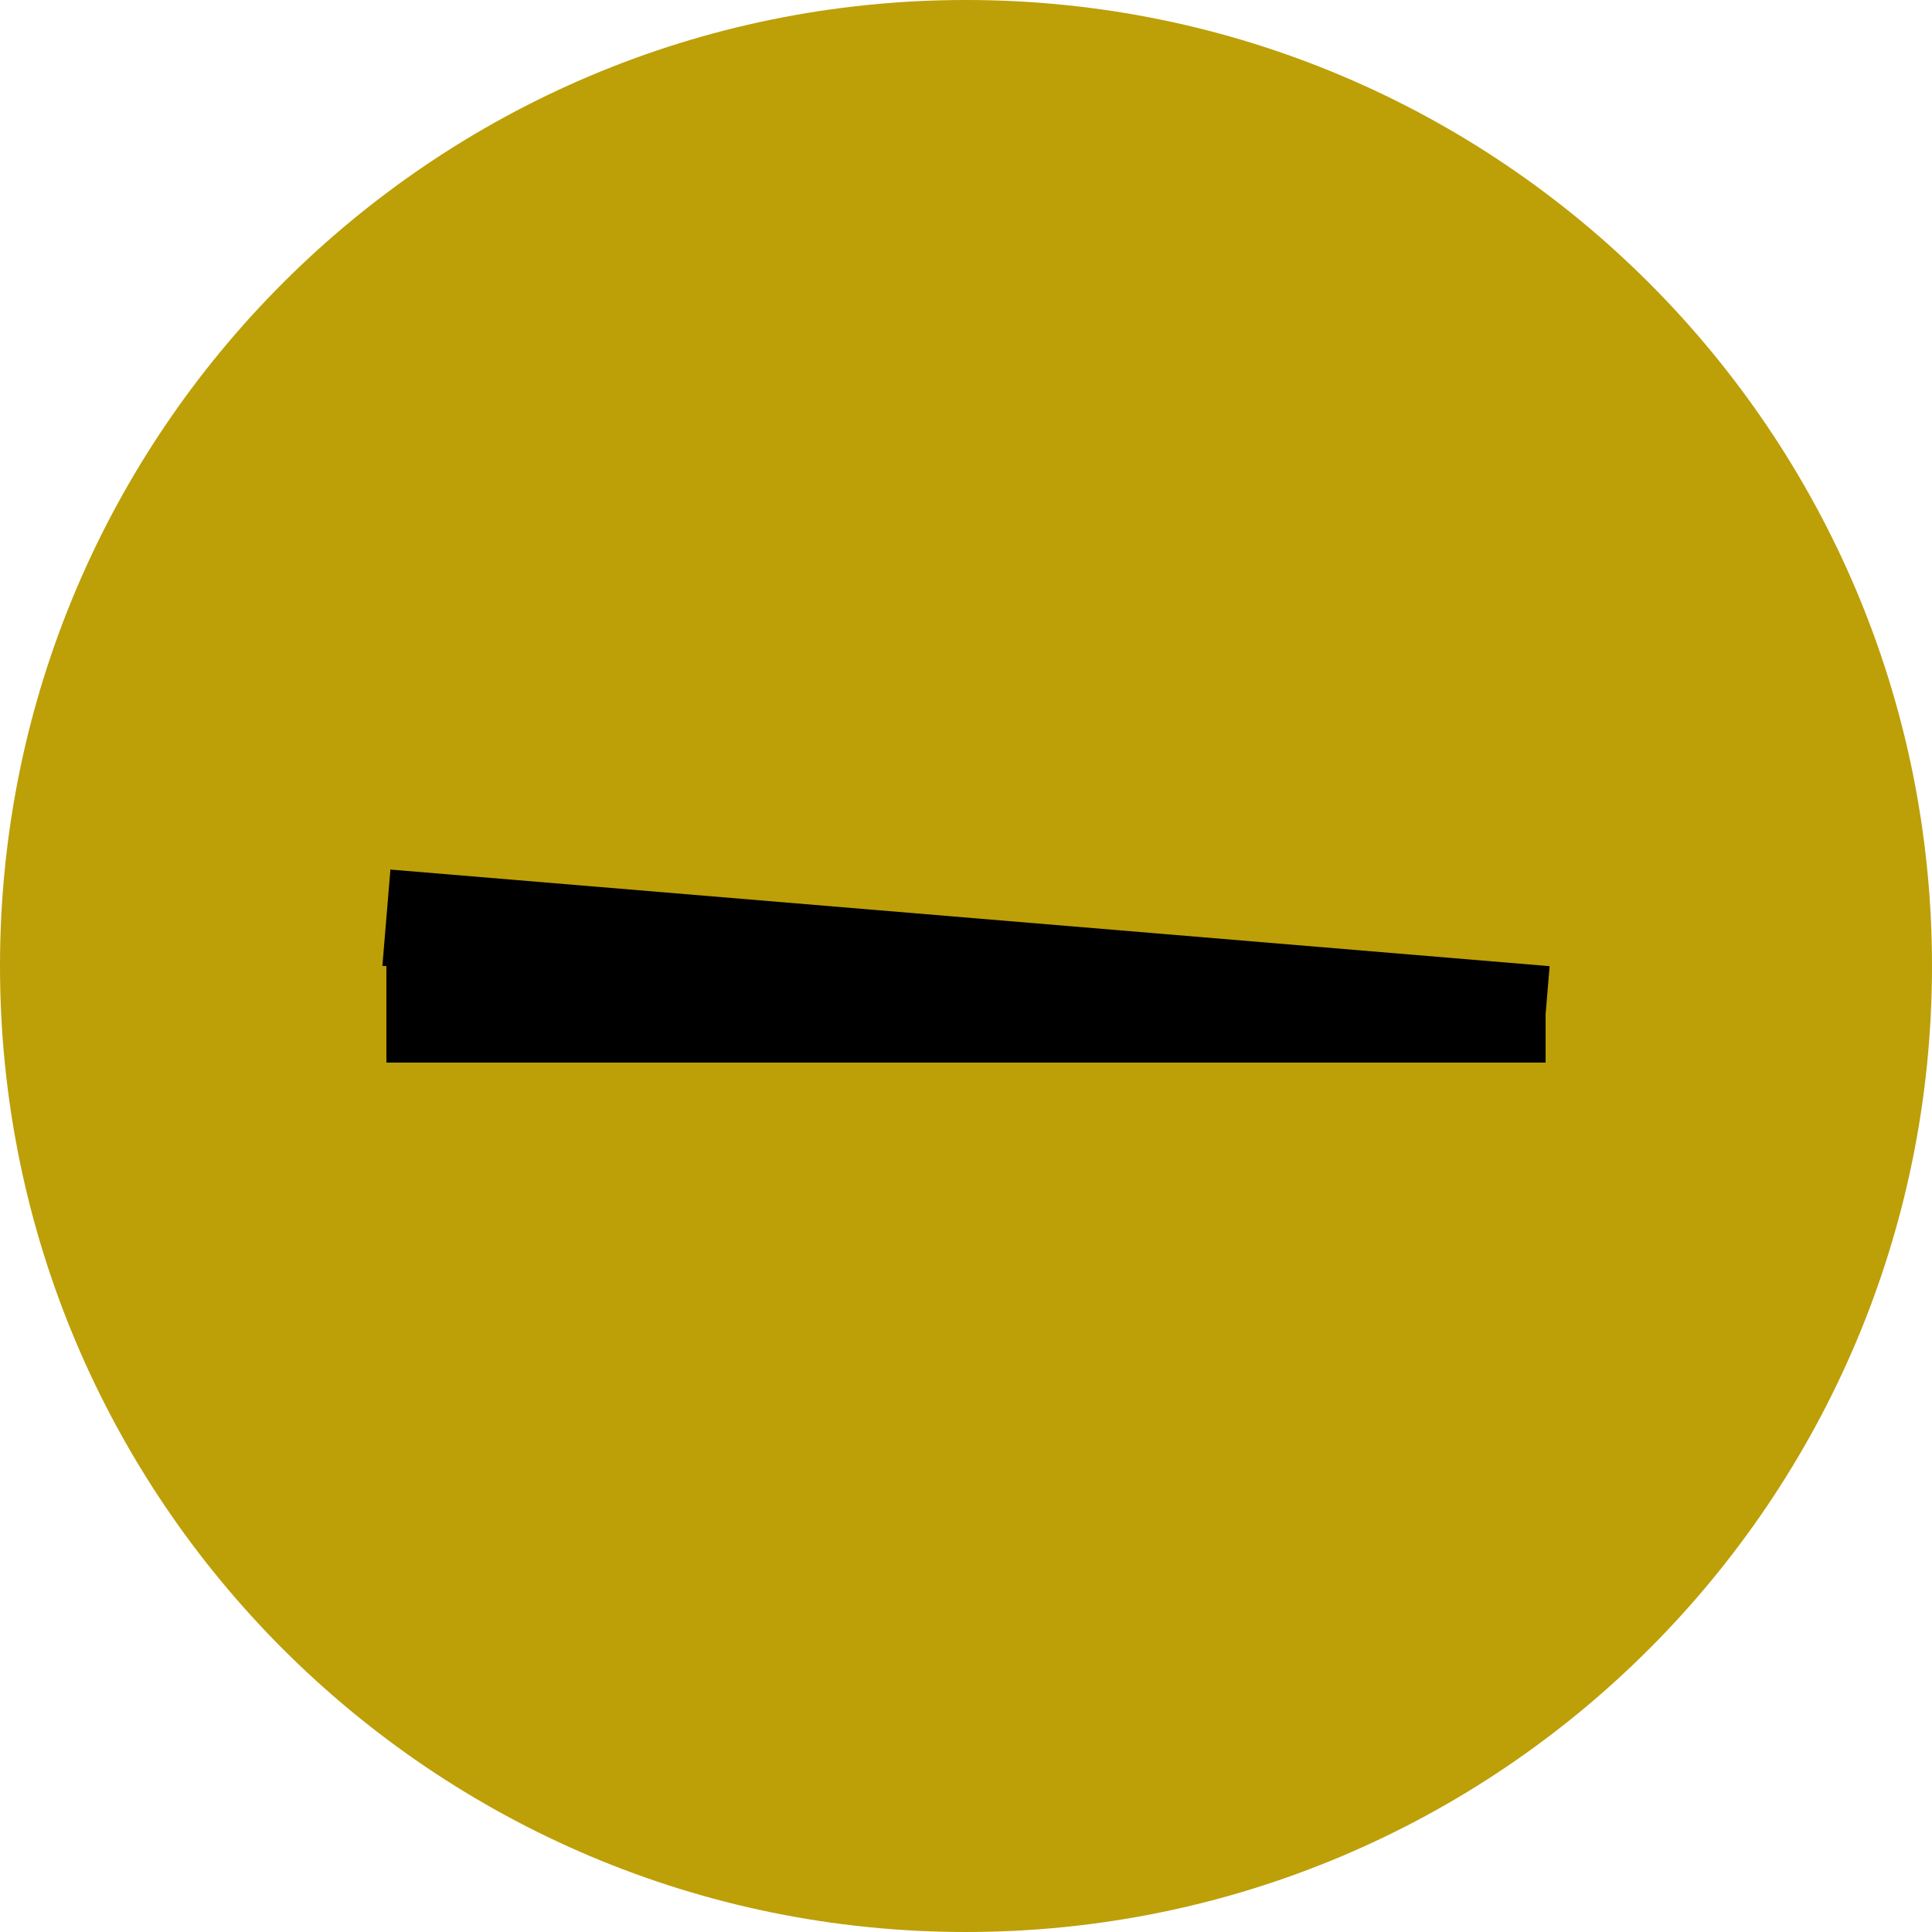
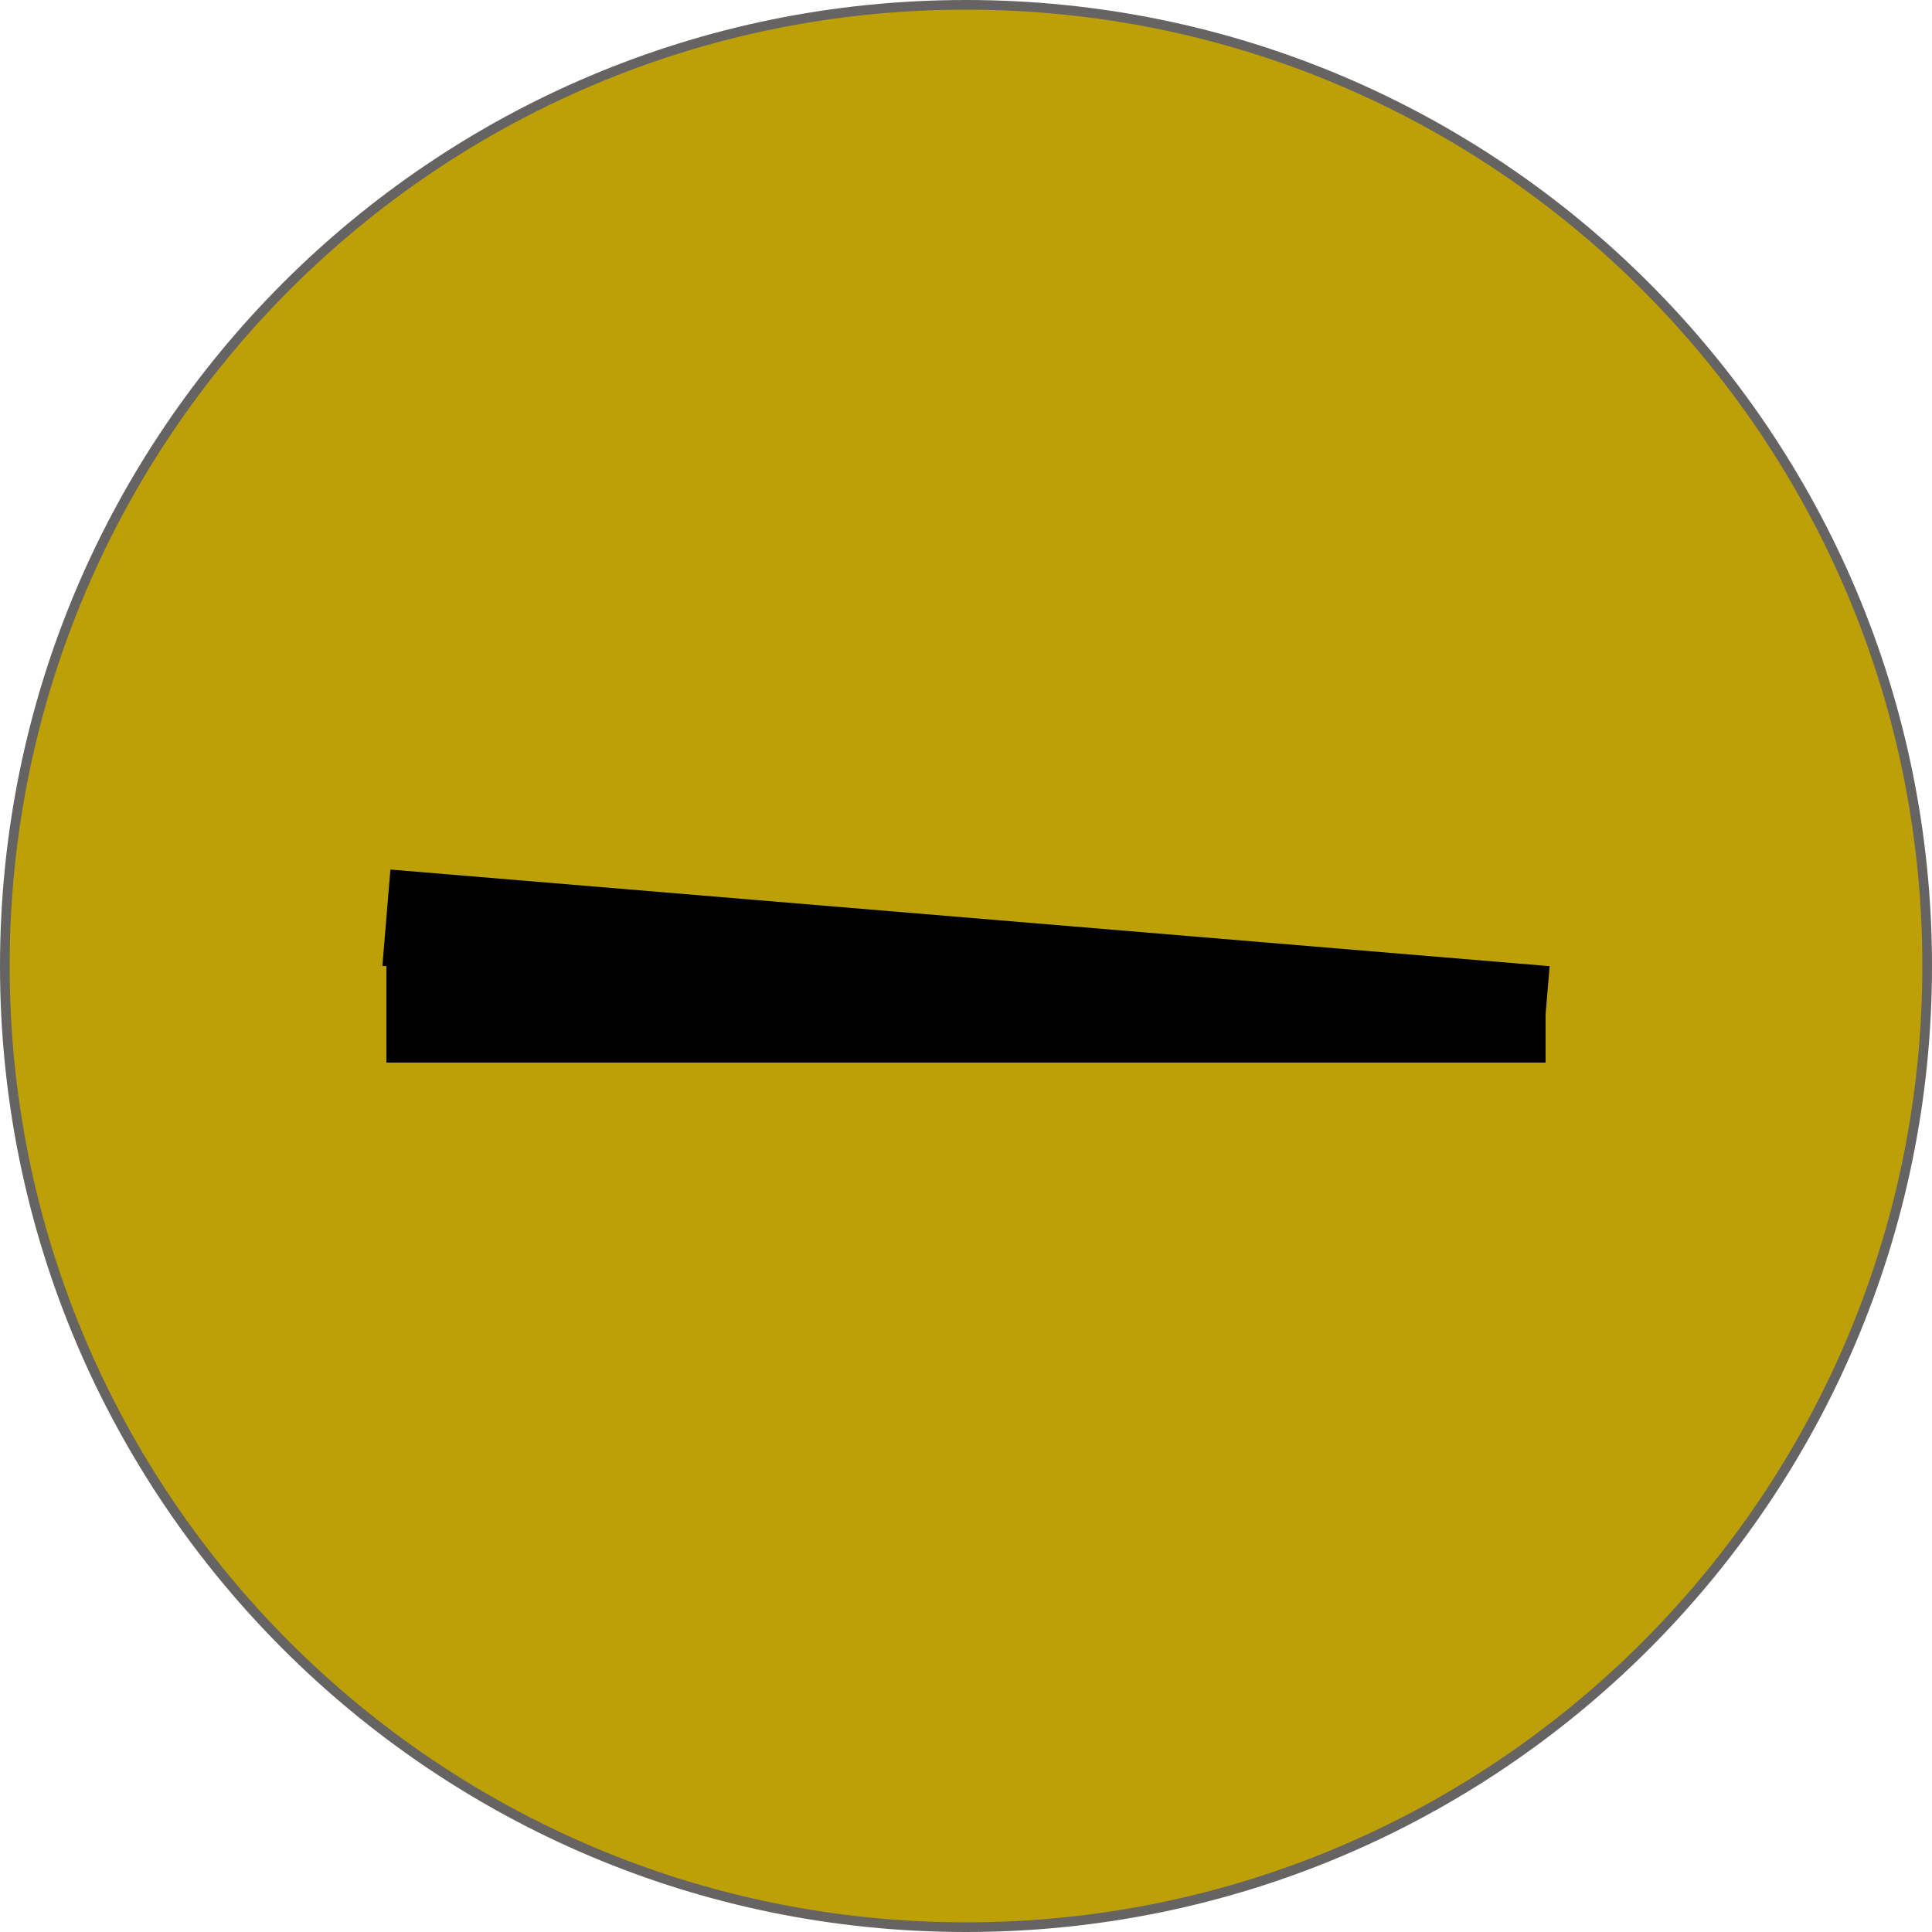
<svg xmlns="http://www.w3.org/2000/svg" width="20" height="20" viewBox="0 0 20 20" fill="none">
-   <circle cx="10" cy="10" r="10" fill="#BD9F08" />
+   <circle cx="10" cy="10" r="9.95" fill="#BD9F08" stroke="#666363" stroke-width="0.1" />
  <line x1="4" y1="9.5" x2="16" y2="10.5" stroke="black" />
  <line x1="4" y1="10.5" x2="16" y2="10.5" stroke="black" />
</svg>
